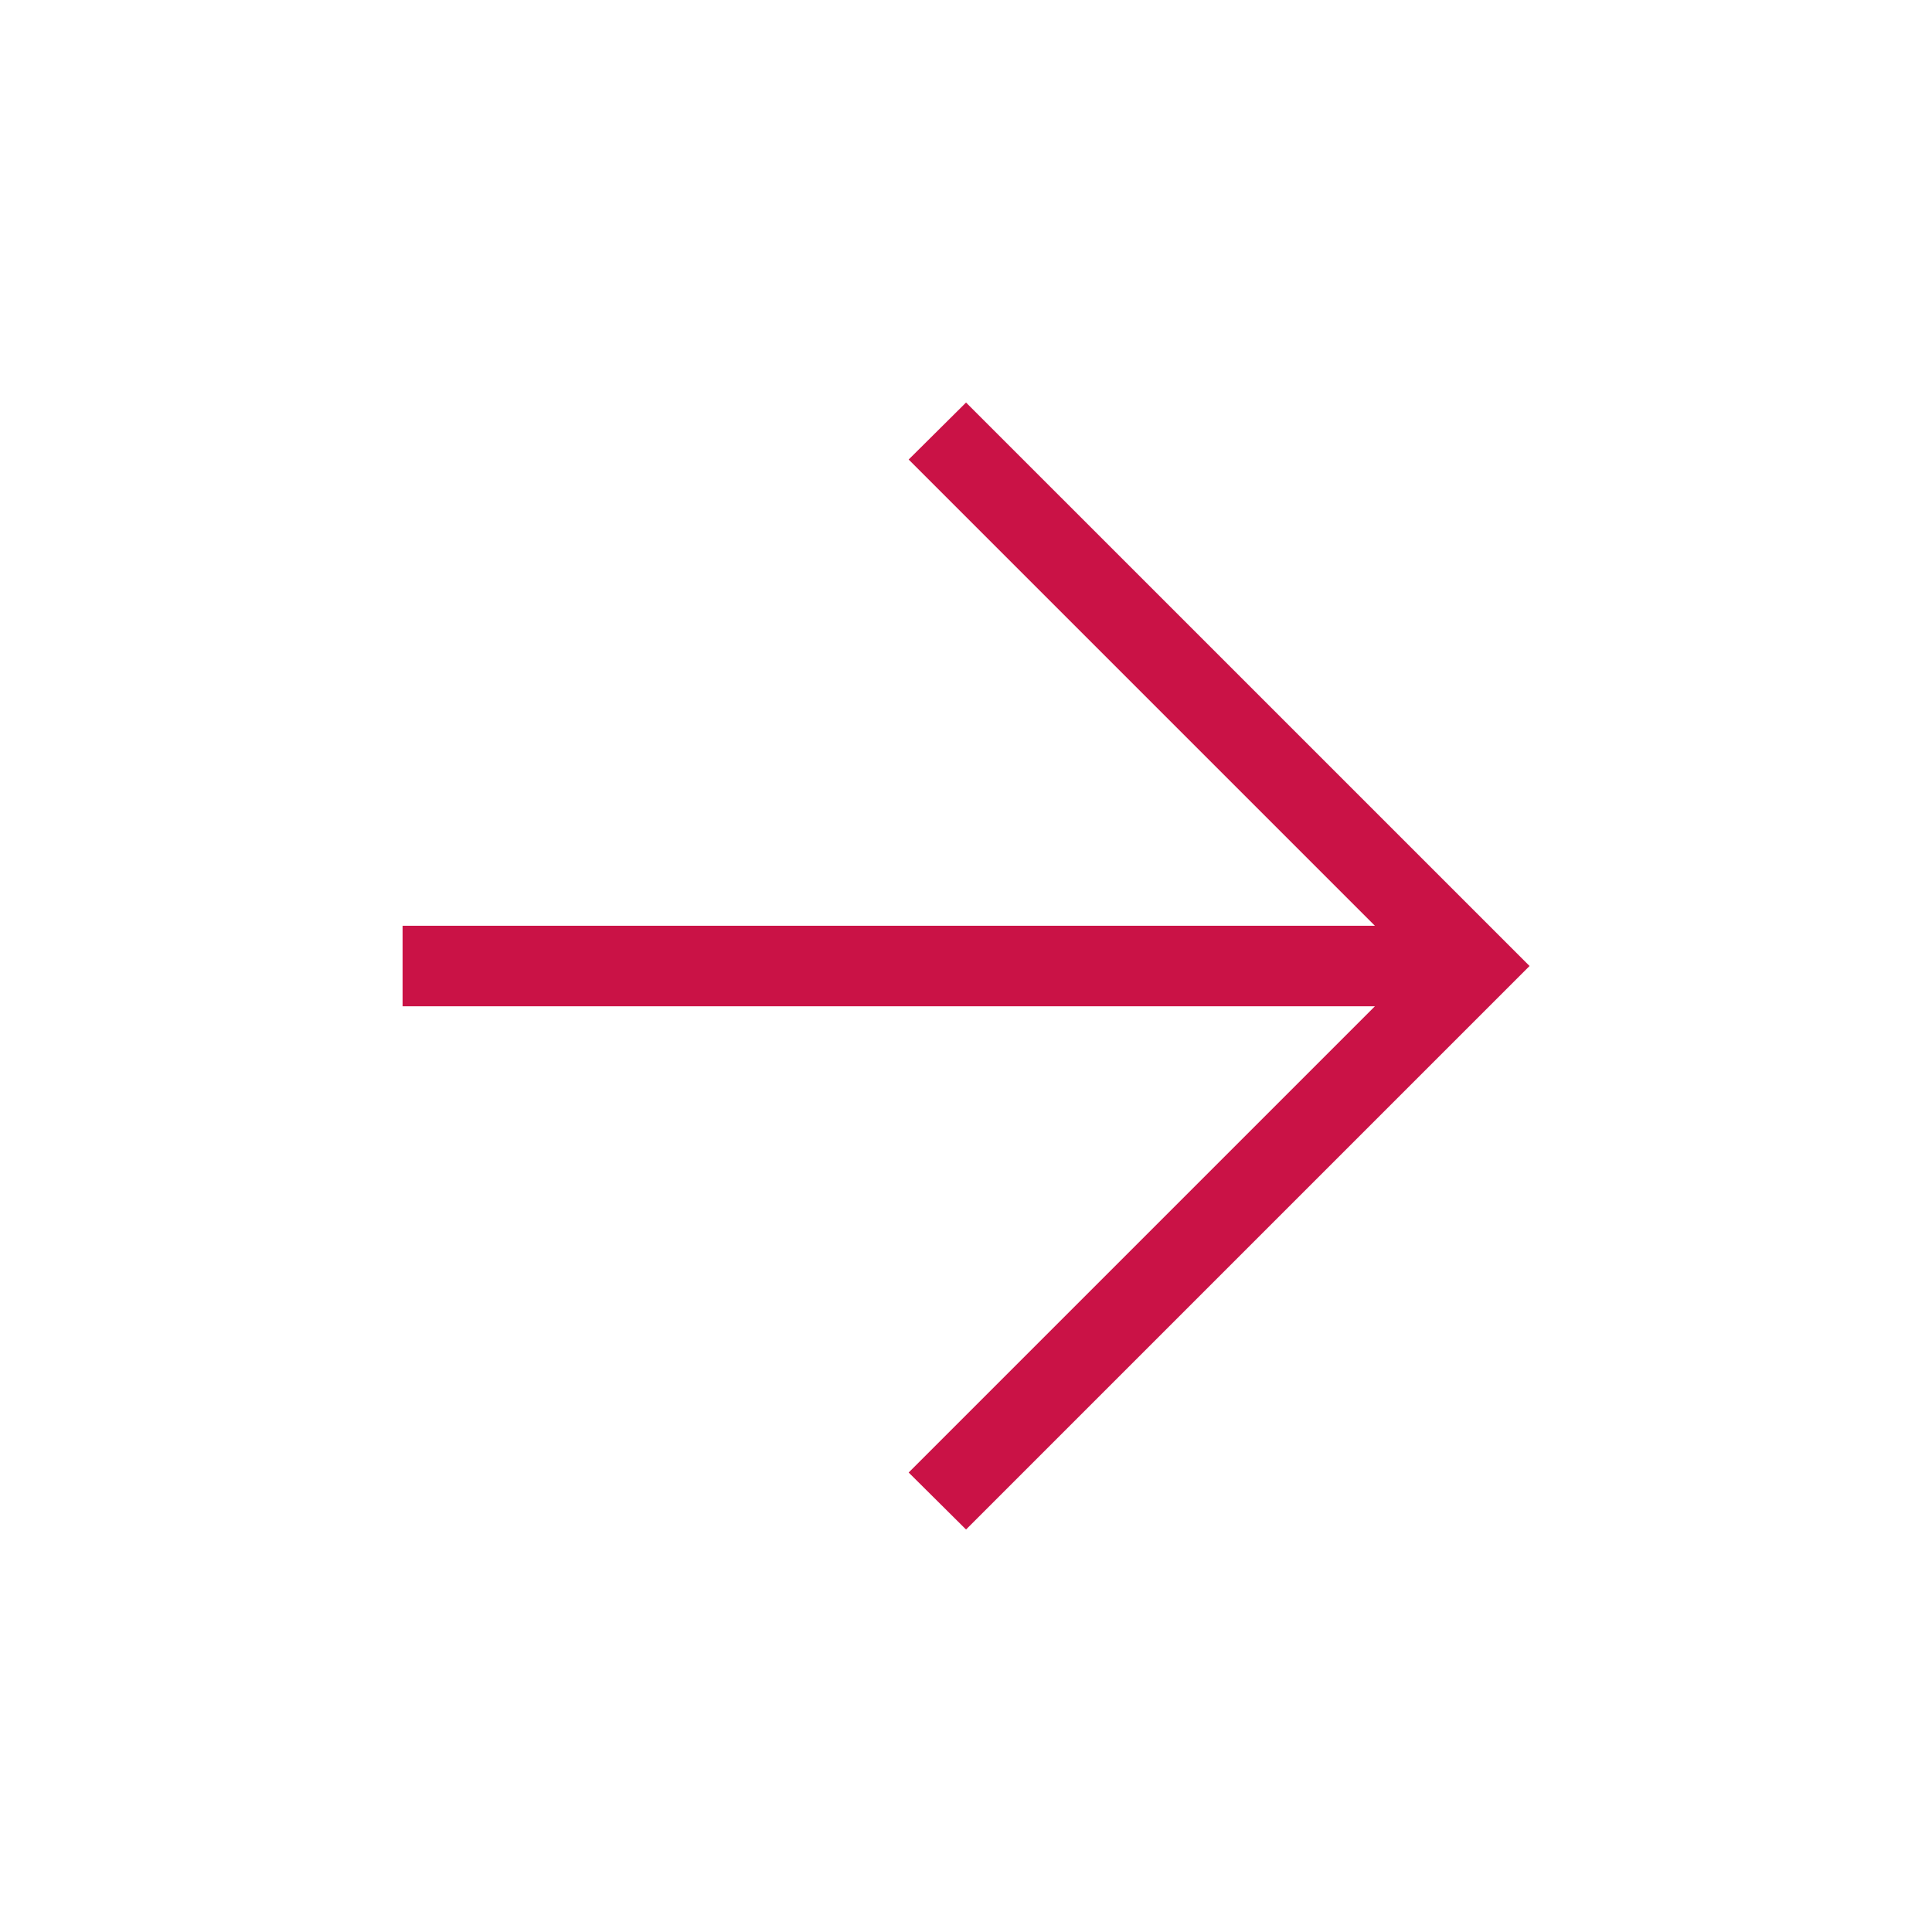
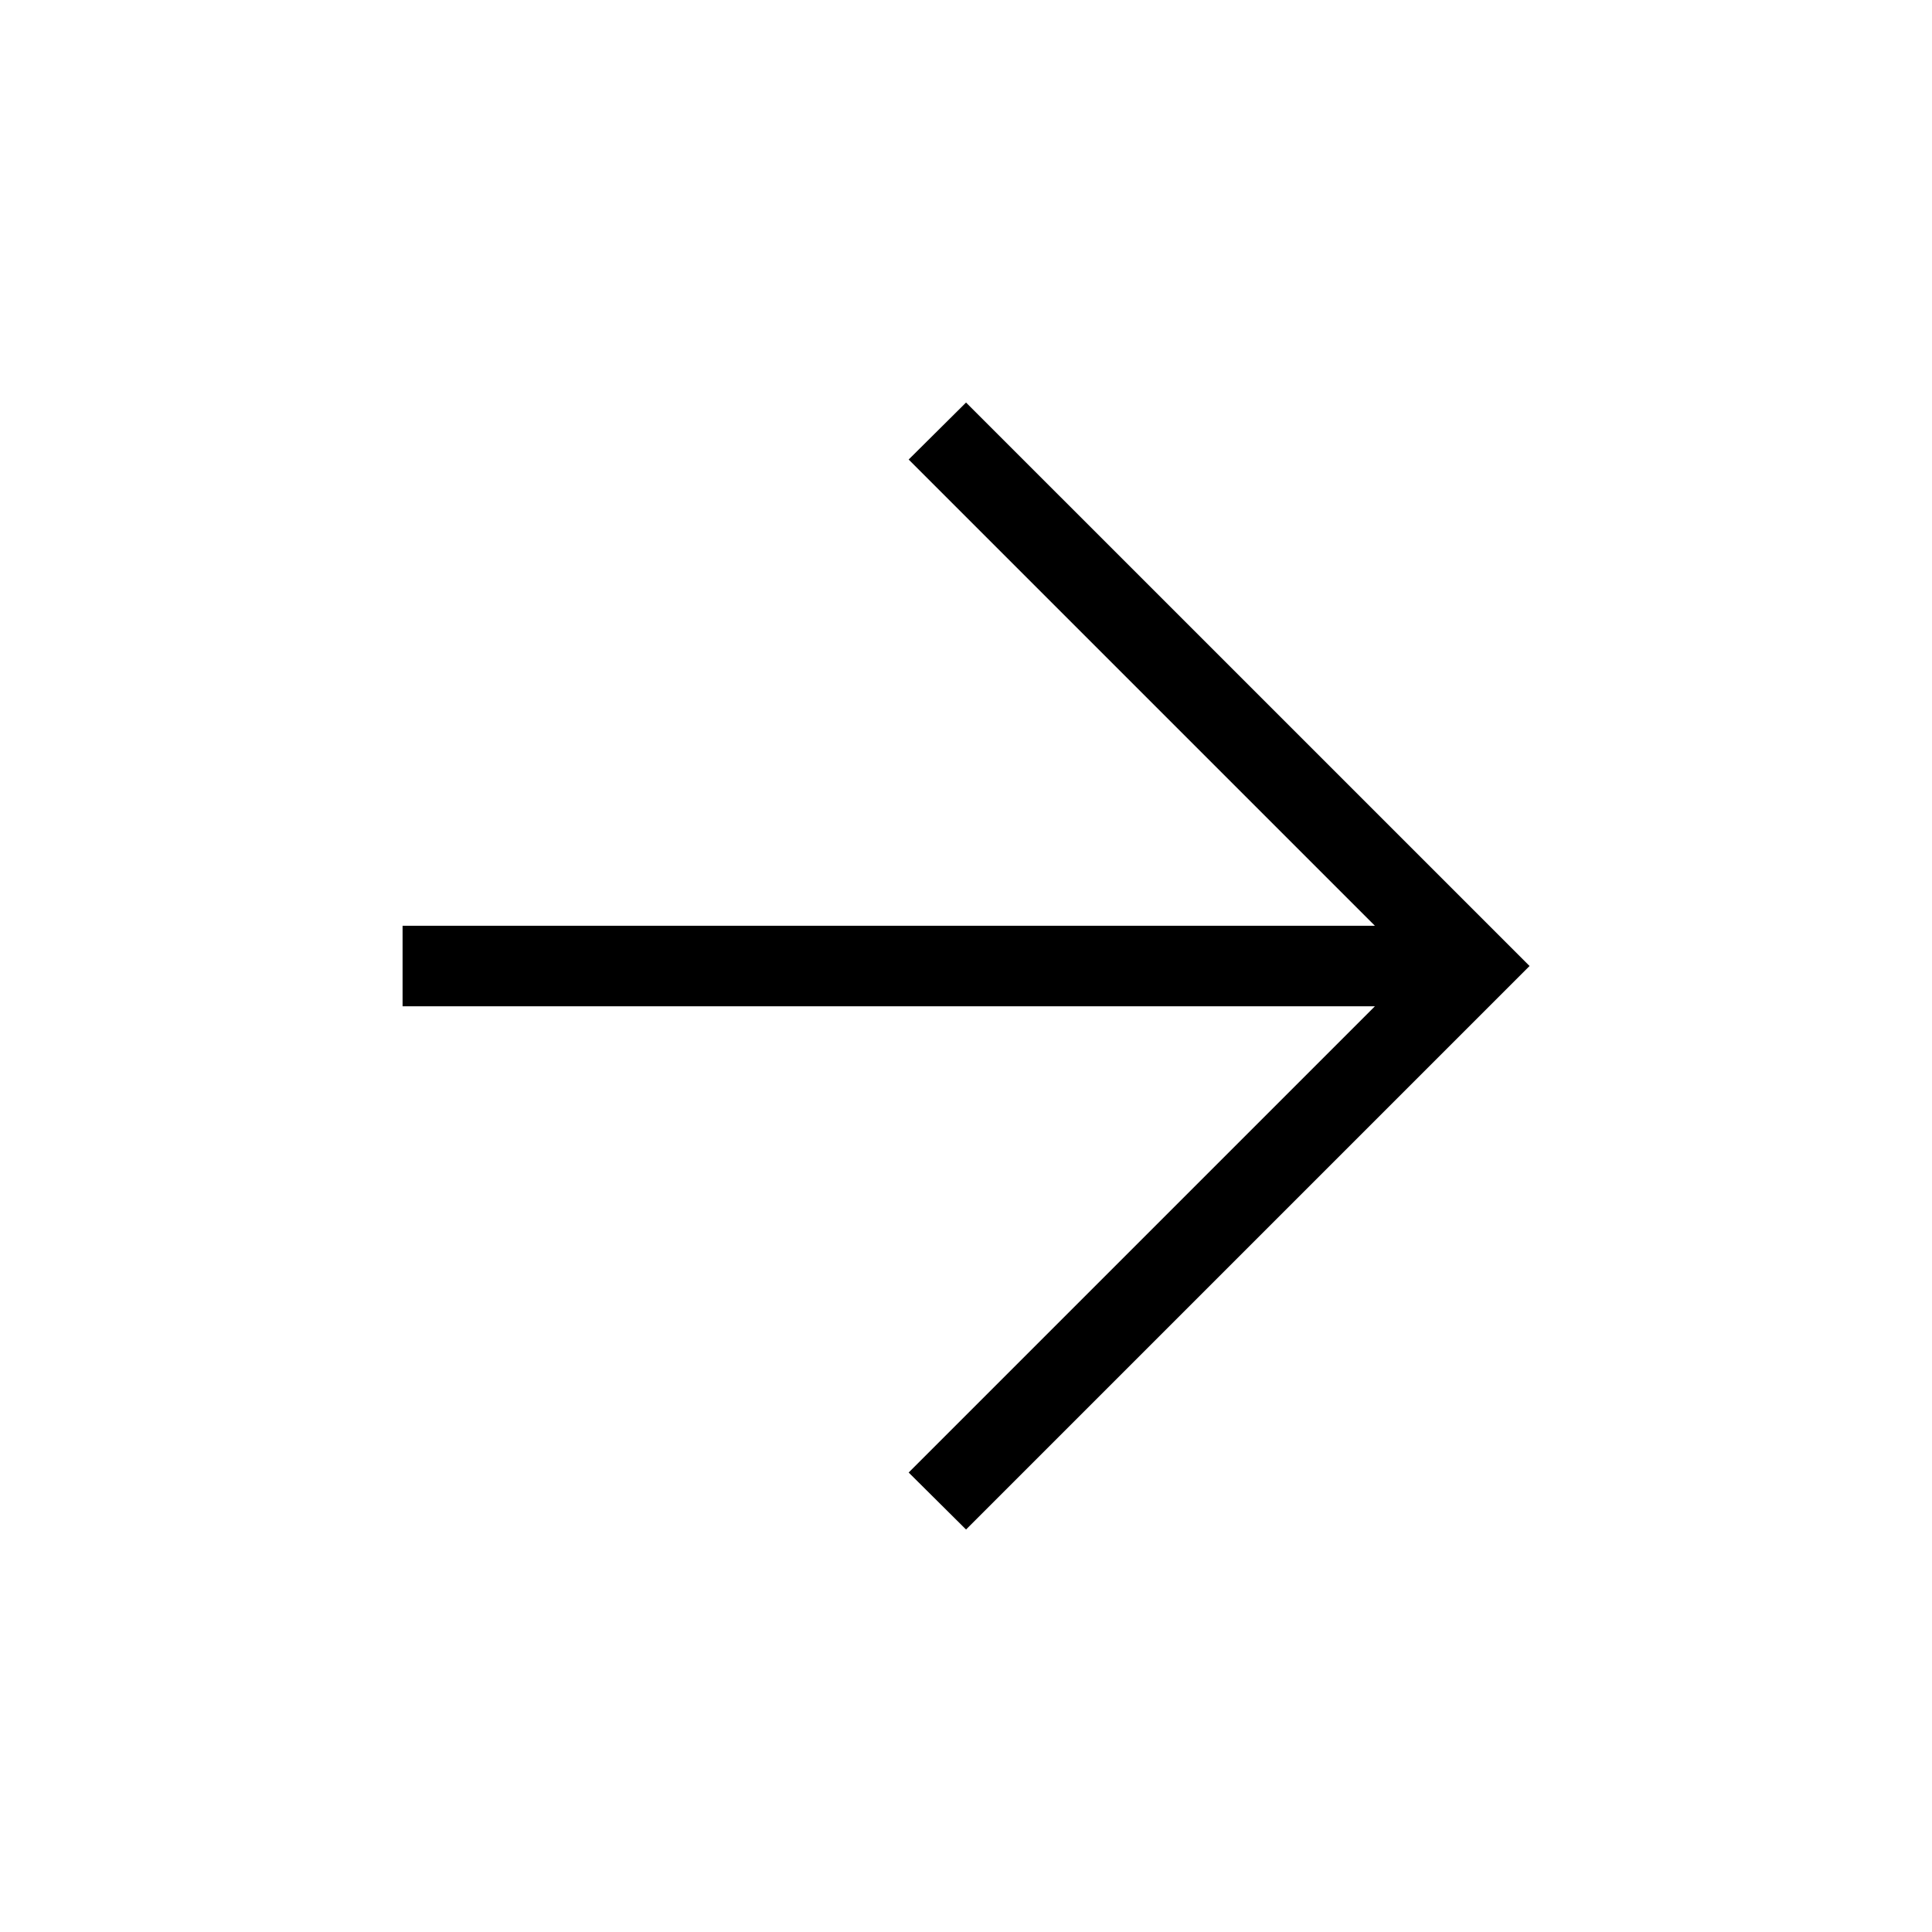
<svg xmlns="http://www.w3.org/2000/svg" width="40" height="40" viewBox="0 0 40 40" fill="none">
-   <path d="M8.335 20.834H28.466L18.813 30.487L20.001 31.667L31.668 20L20.001 8.334L18.813 9.514L28.466 19.167H8.335V20.834Z" fill="#CA1246" />
+   <path d="M8.335 20.834H28.466L18.813 30.487L20.001 31.667L31.668 20L20.001 8.334L18.813 9.514L28.466 19.167H8.335V20.834Z" fill="currentColor" />
</svg>
